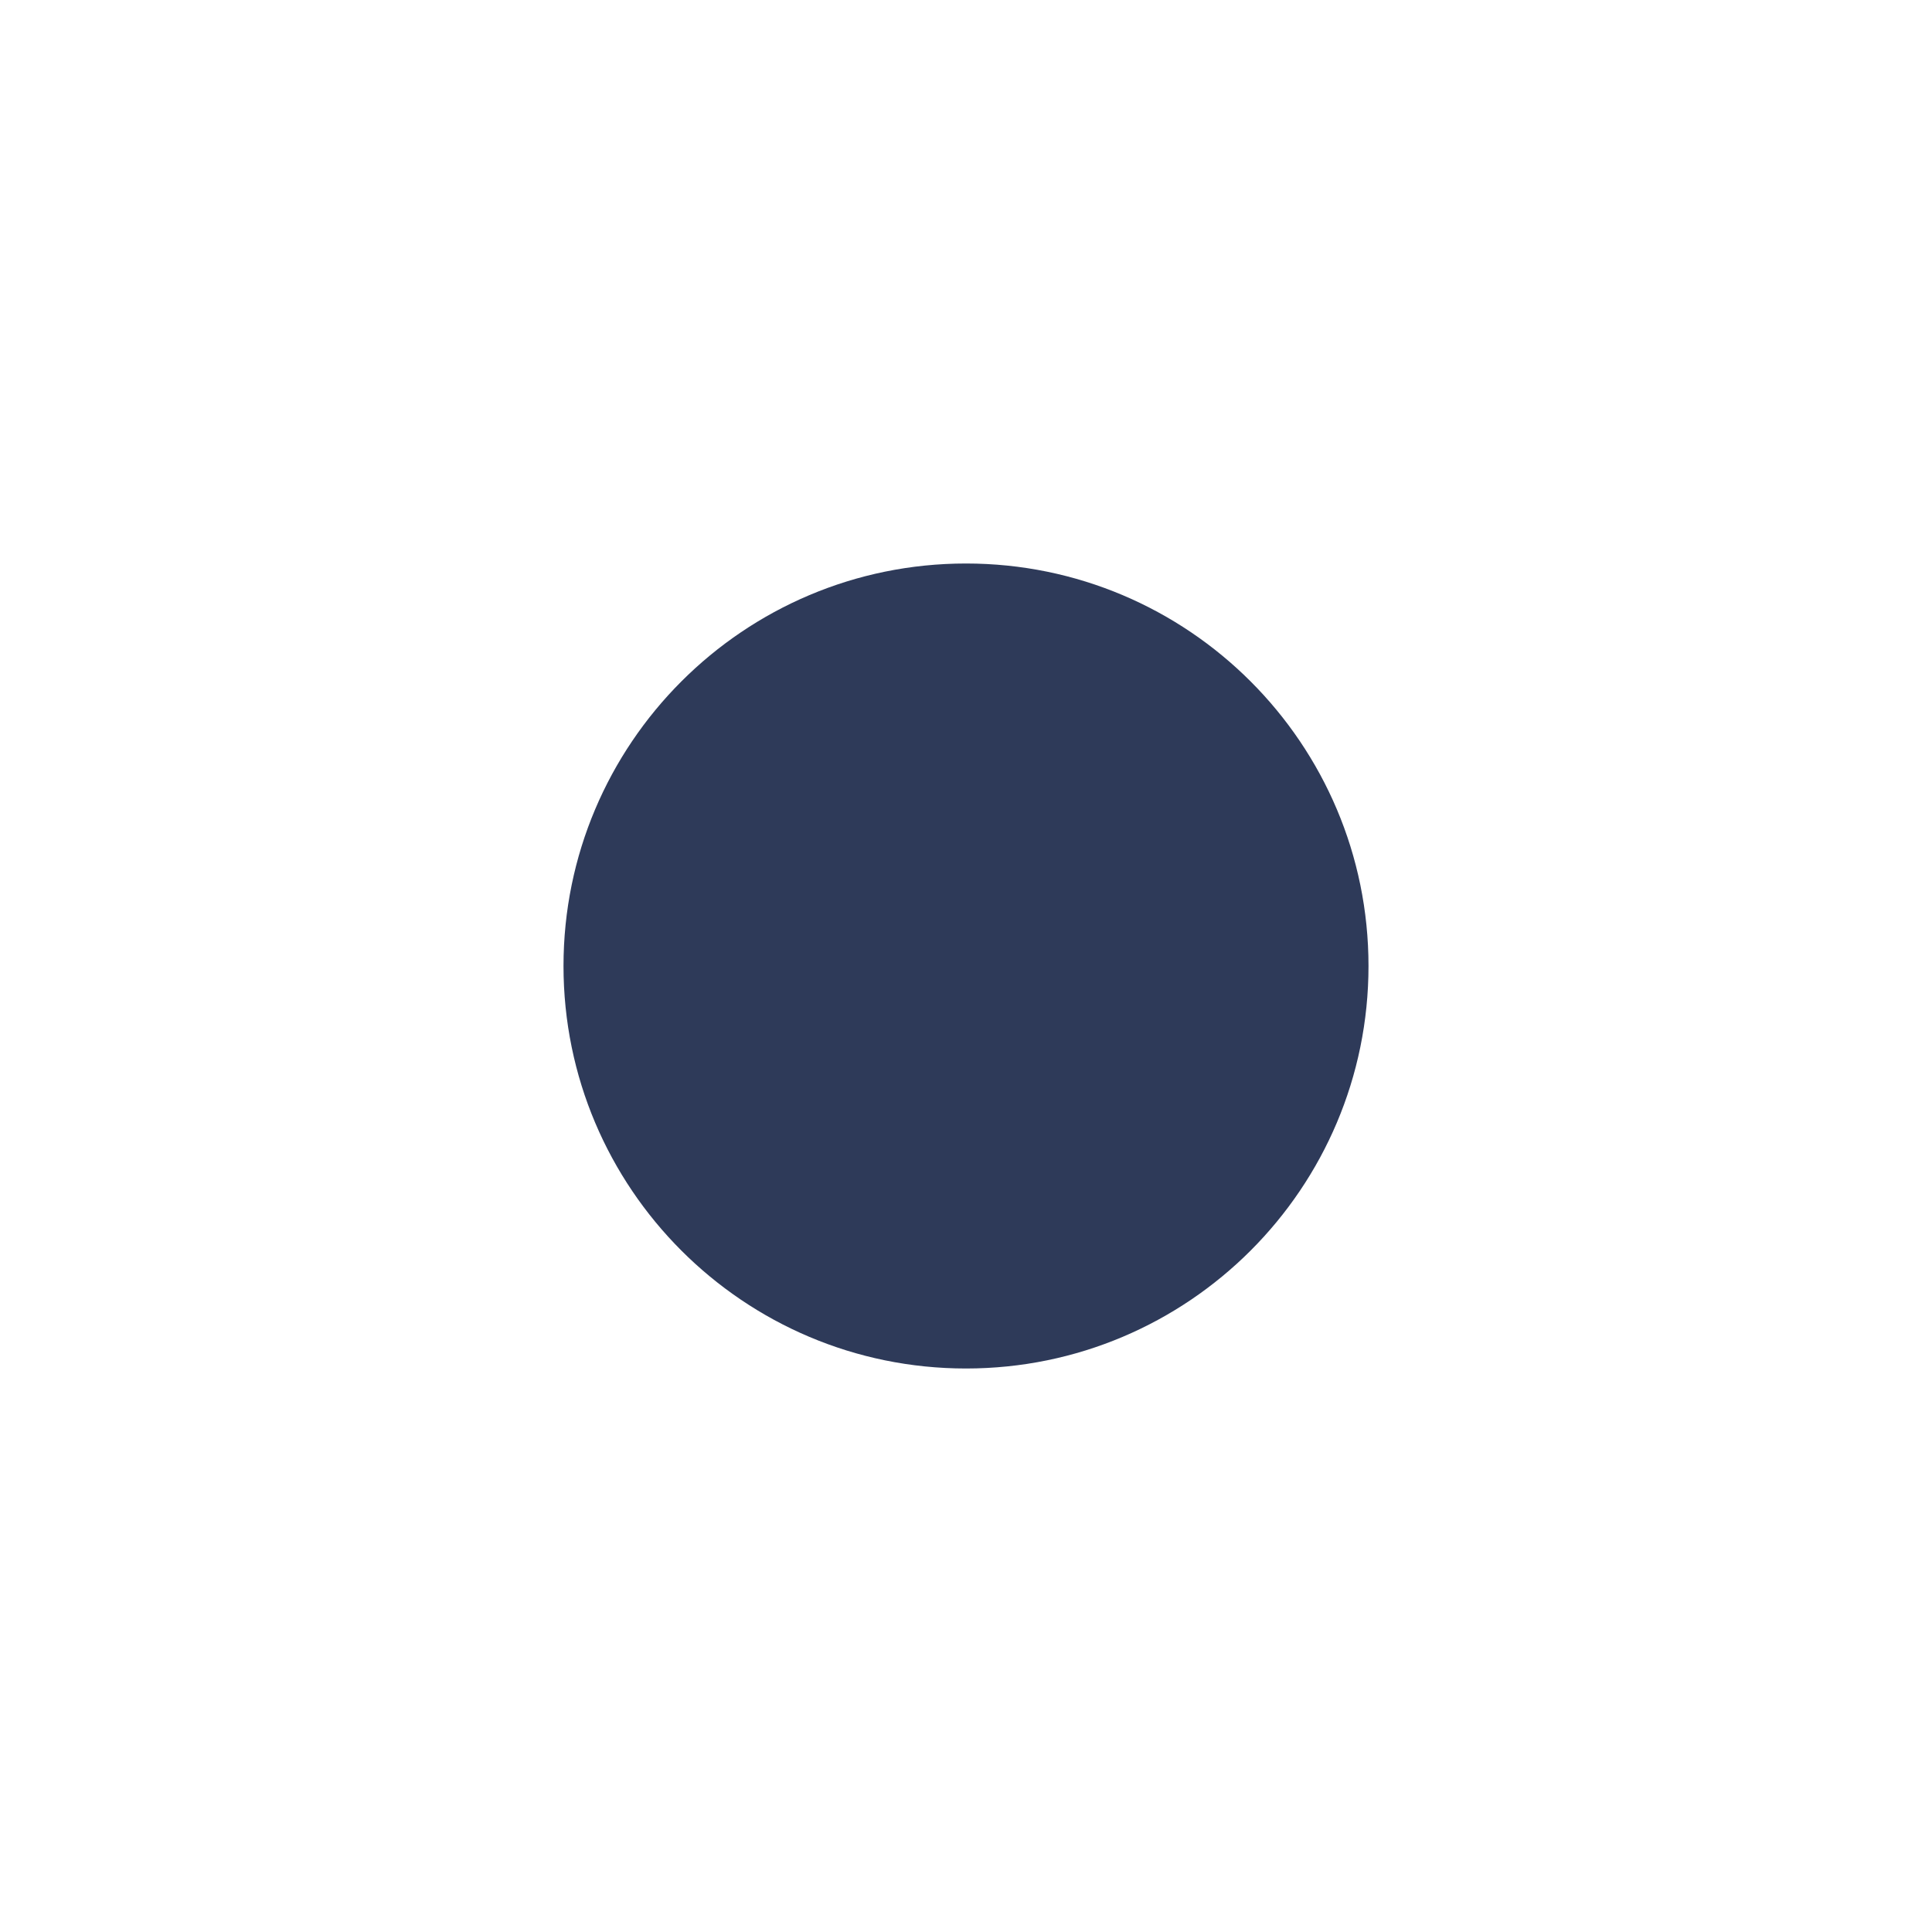
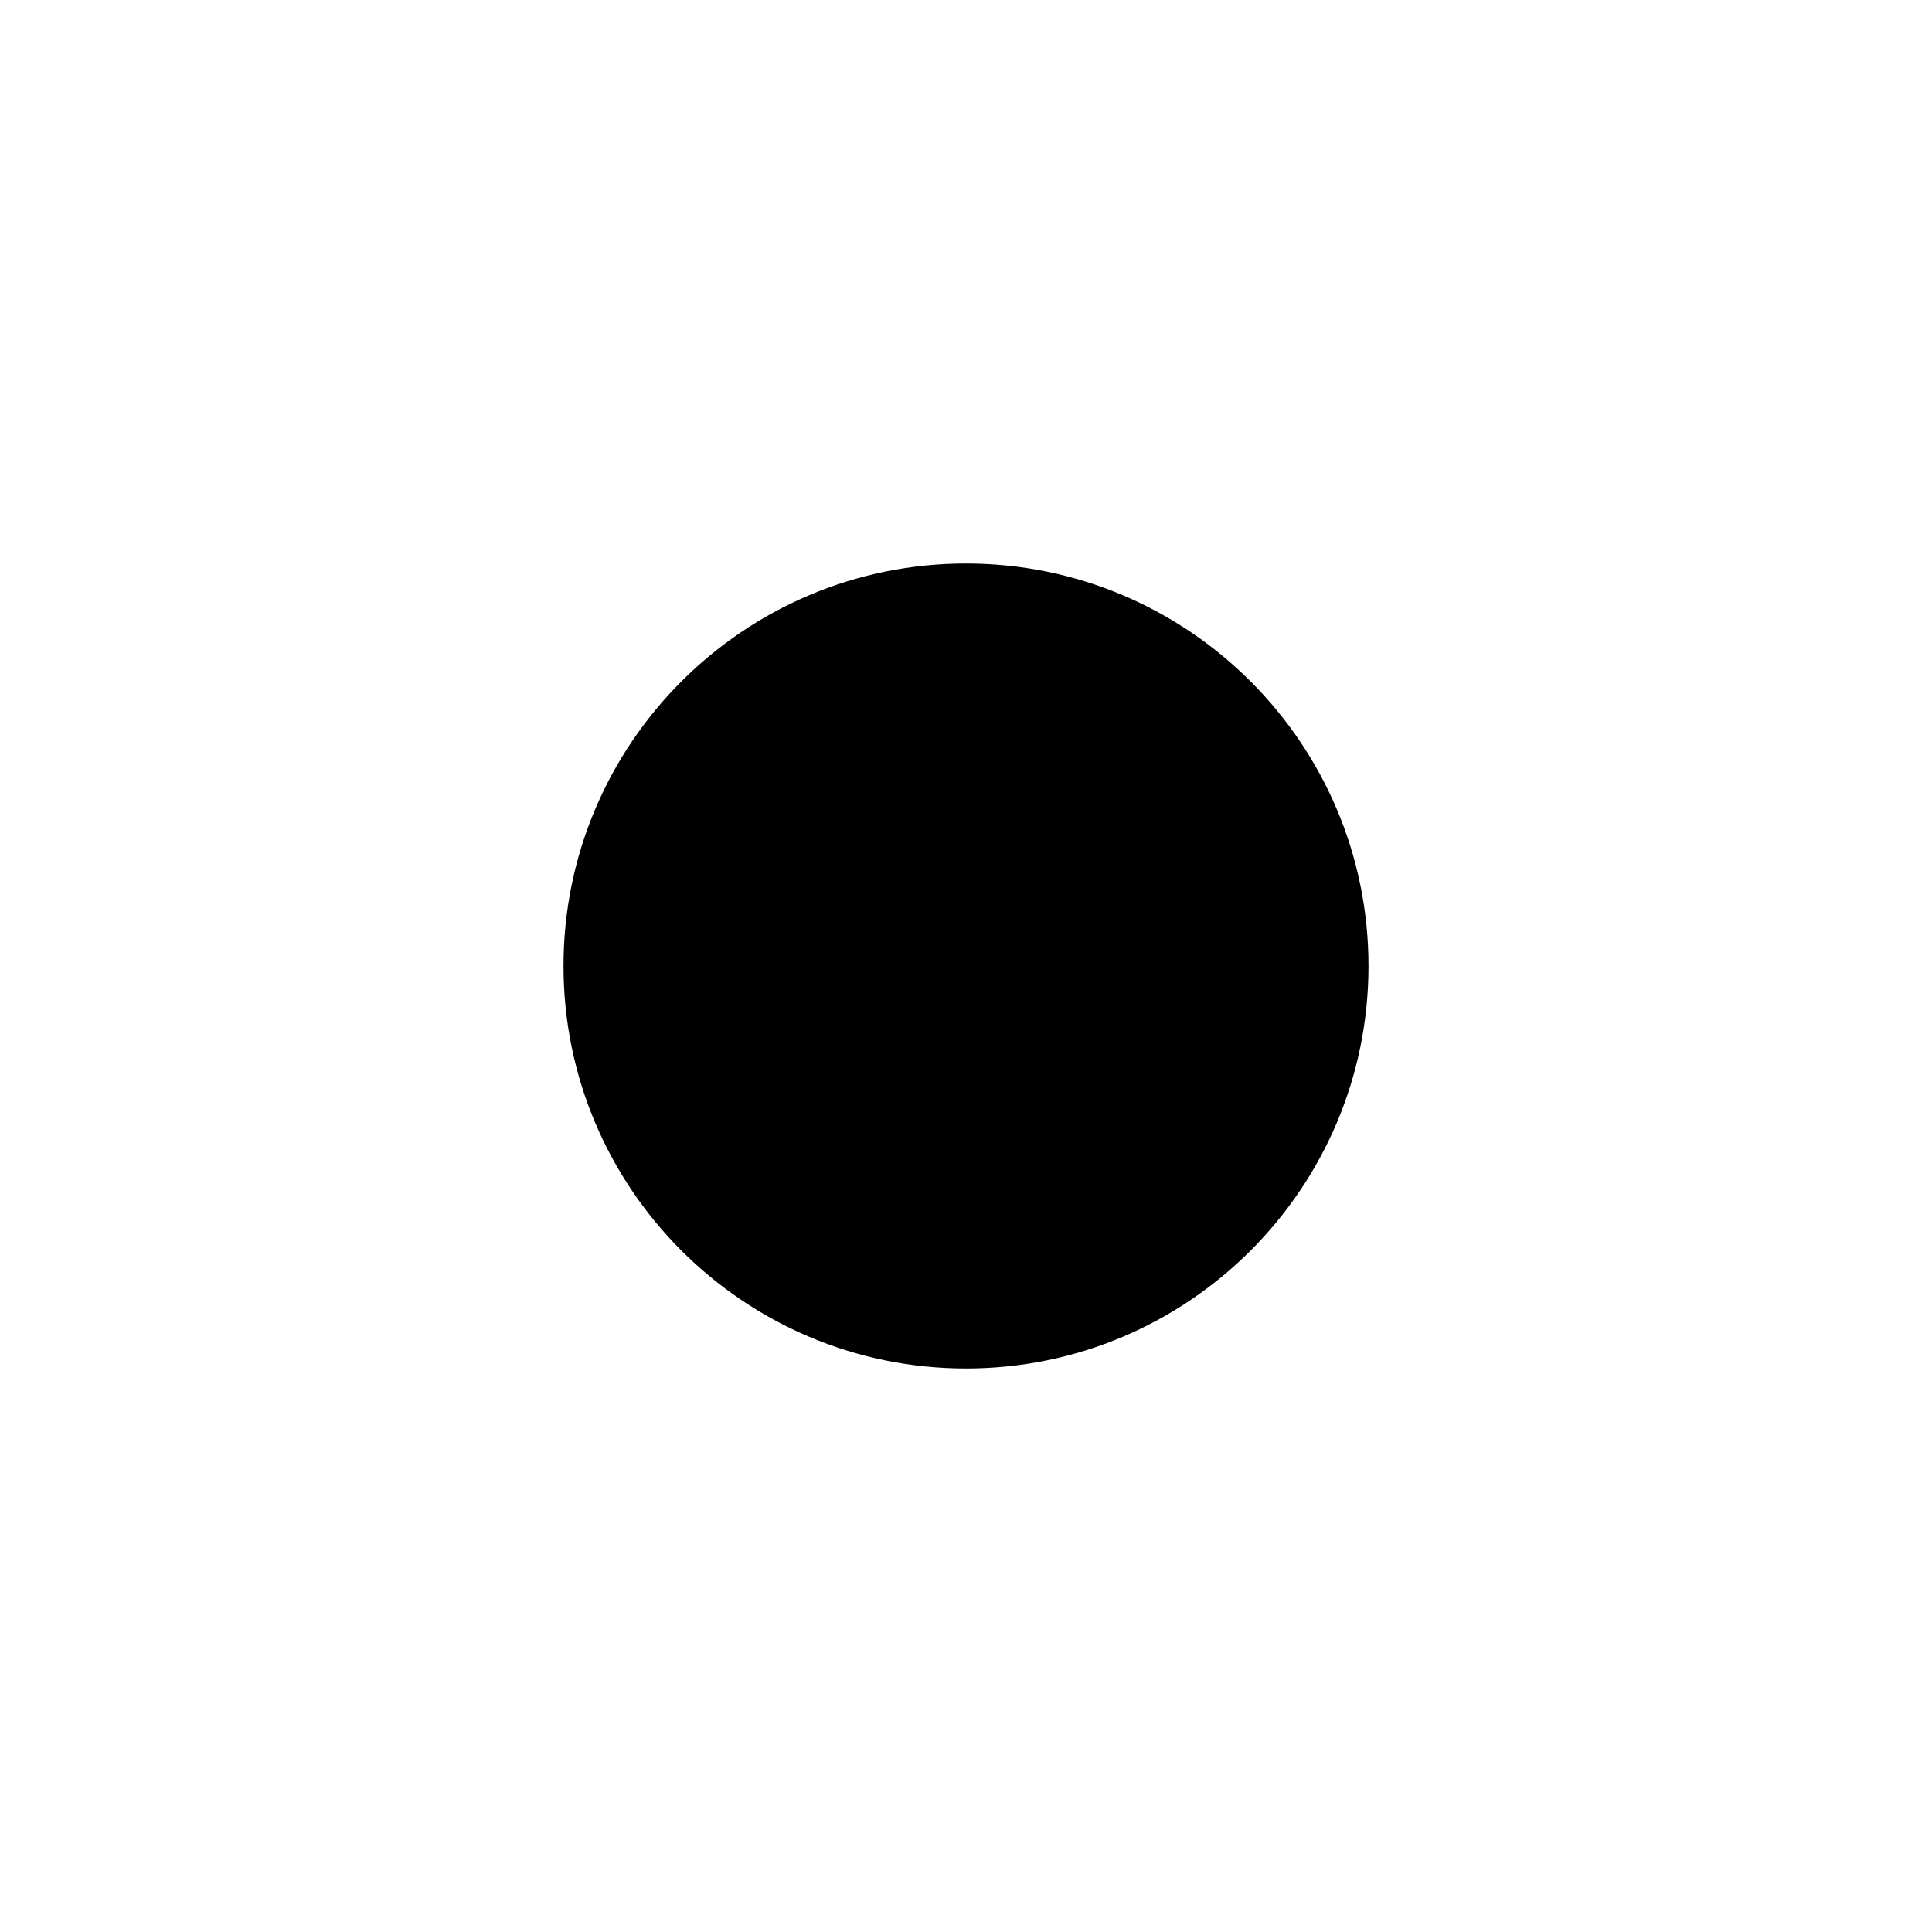
- <svg xmlns="http://www.w3.org/2000/svg" width="24" height="24" viewBox="0 0 24 24" fill="none">
-   <path d="M12 17C9.239 17 7 14.761 7 12C7 9.239 9.239 7 12 7C14.761 7 17 9.239 17 12C17 14.761 14.761 17 12 17Z" fill="#2E3A59" />
+ <svg xmlns="http://www.w3.org/2000/svg" width="24" height="24" viewBox="0 0 24 24">
+   <path d="M12 17C9.239 17 7 14.761 7 12C7 9.239 9.239 7 12 7C14.761 7 17 9.239 17 12C17 14.761 14.761 17 12 17Z" />
</svg>
